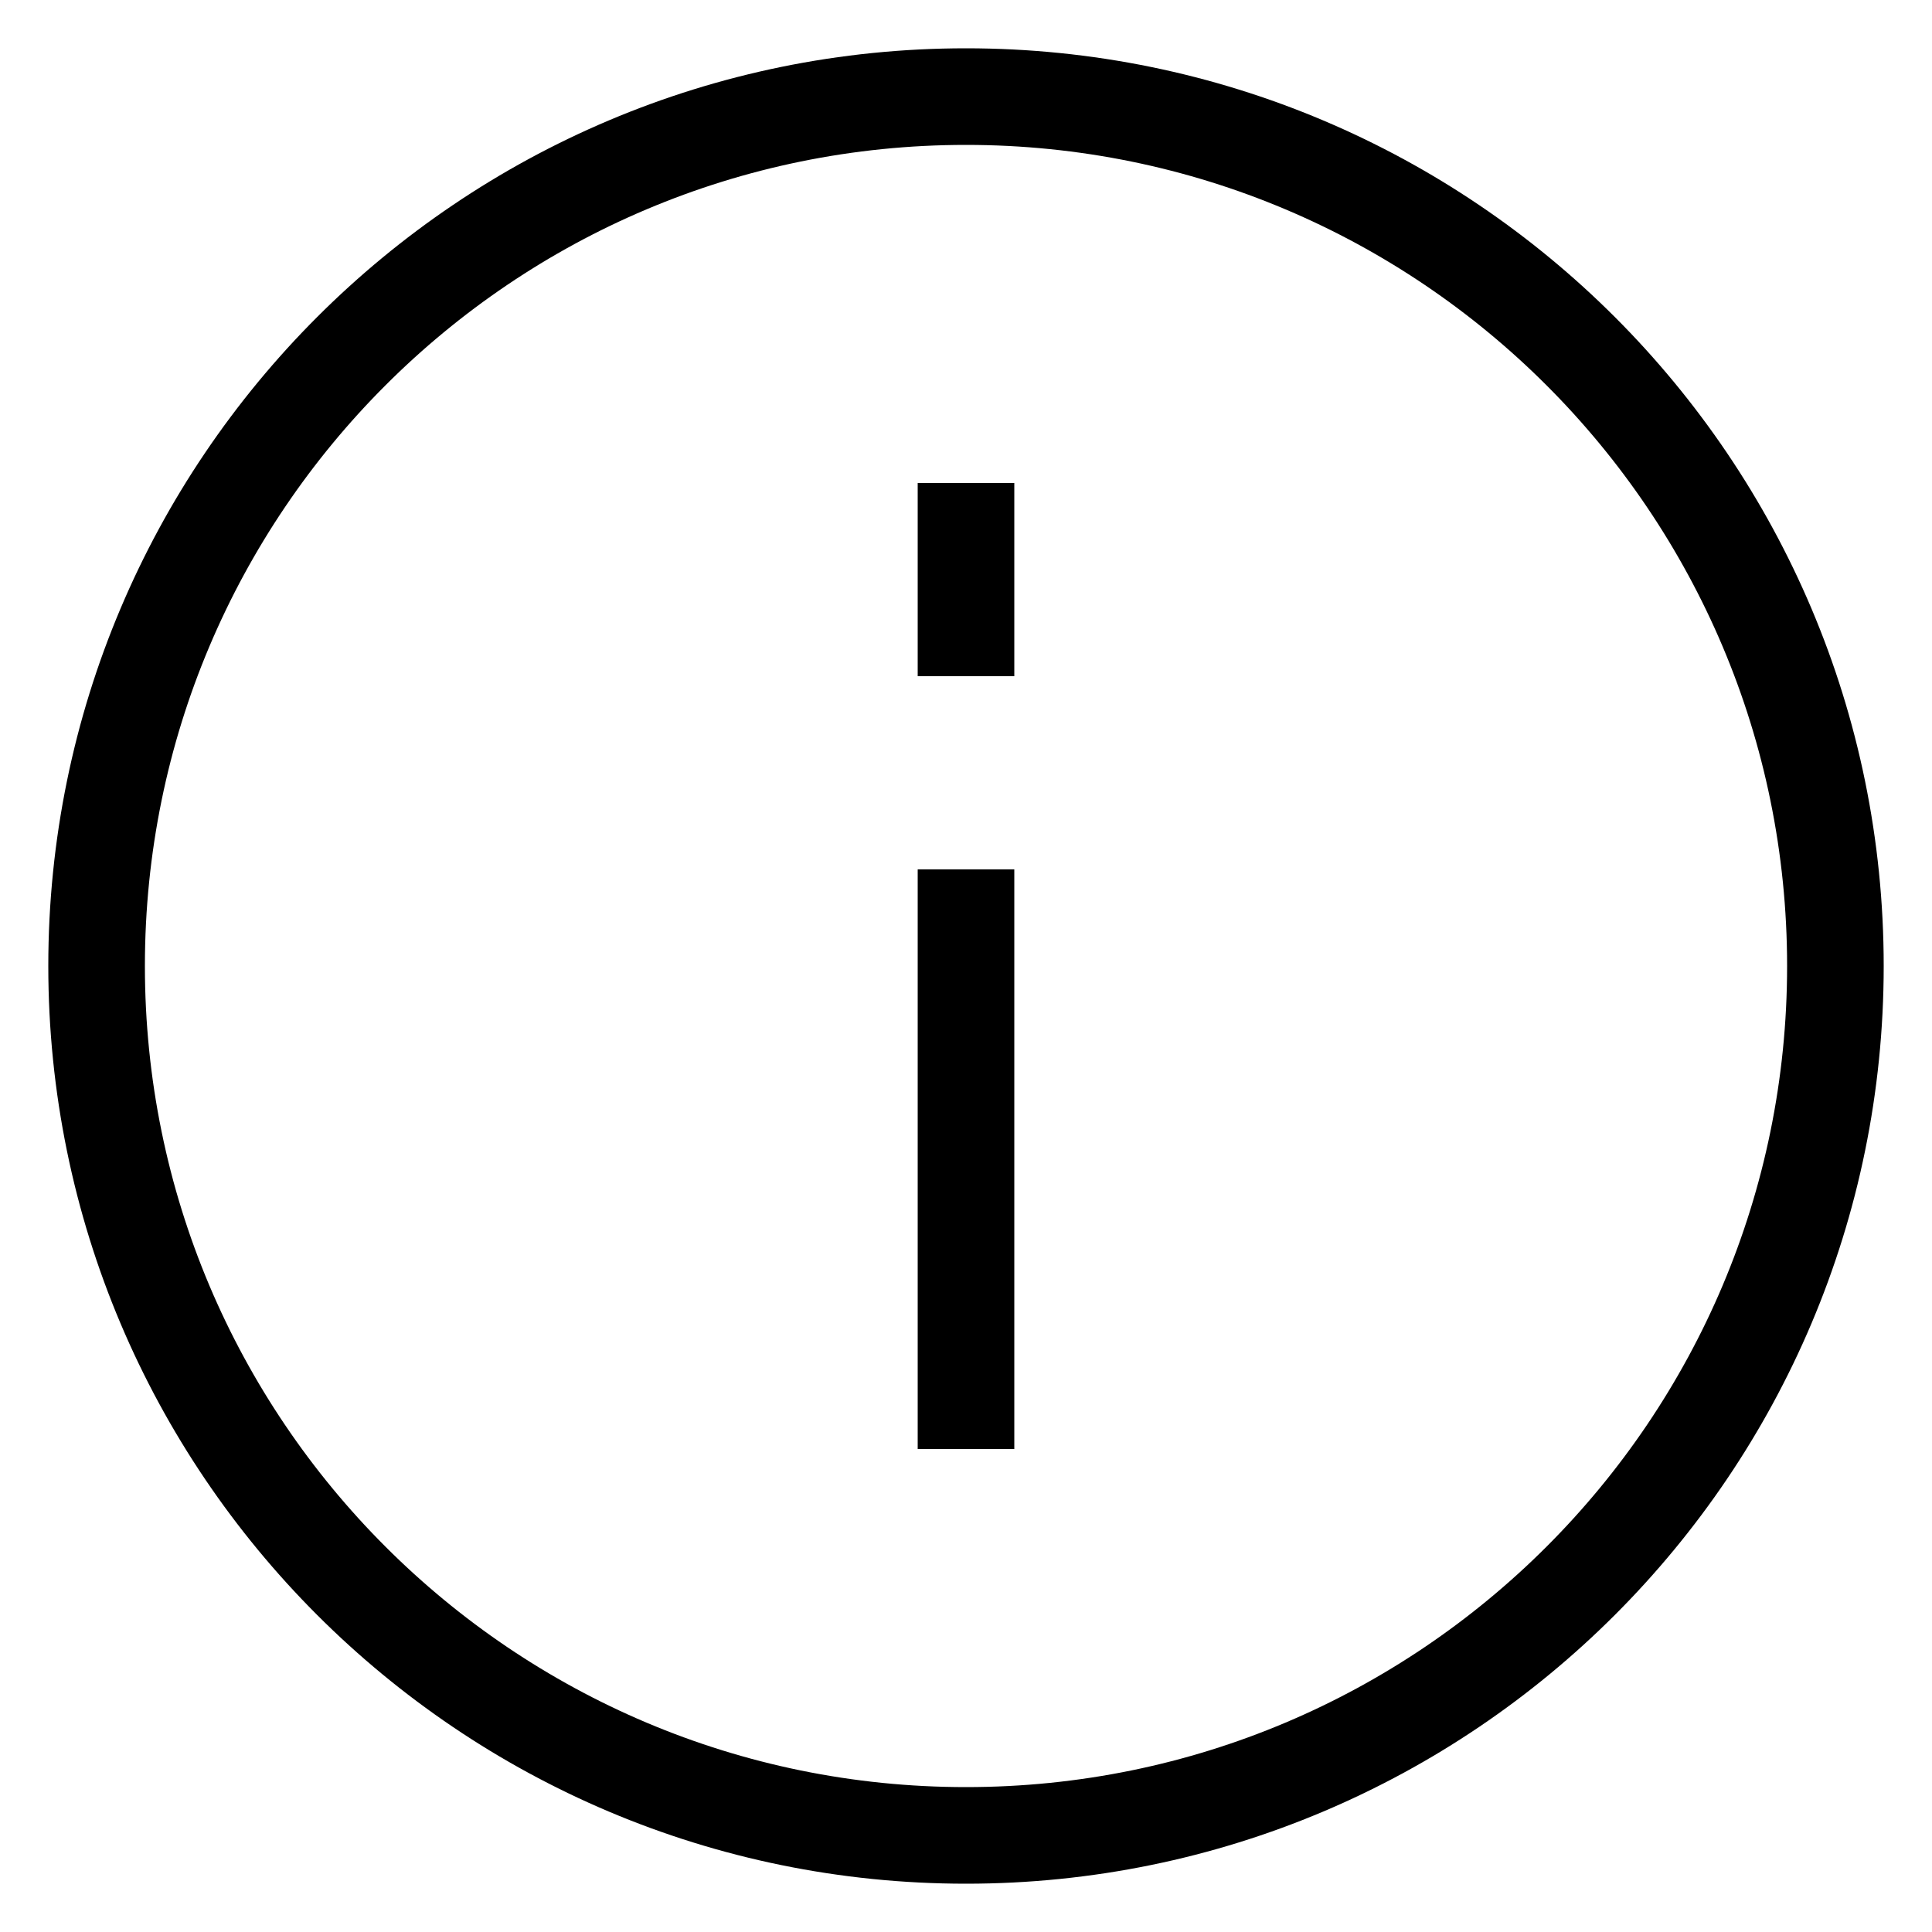
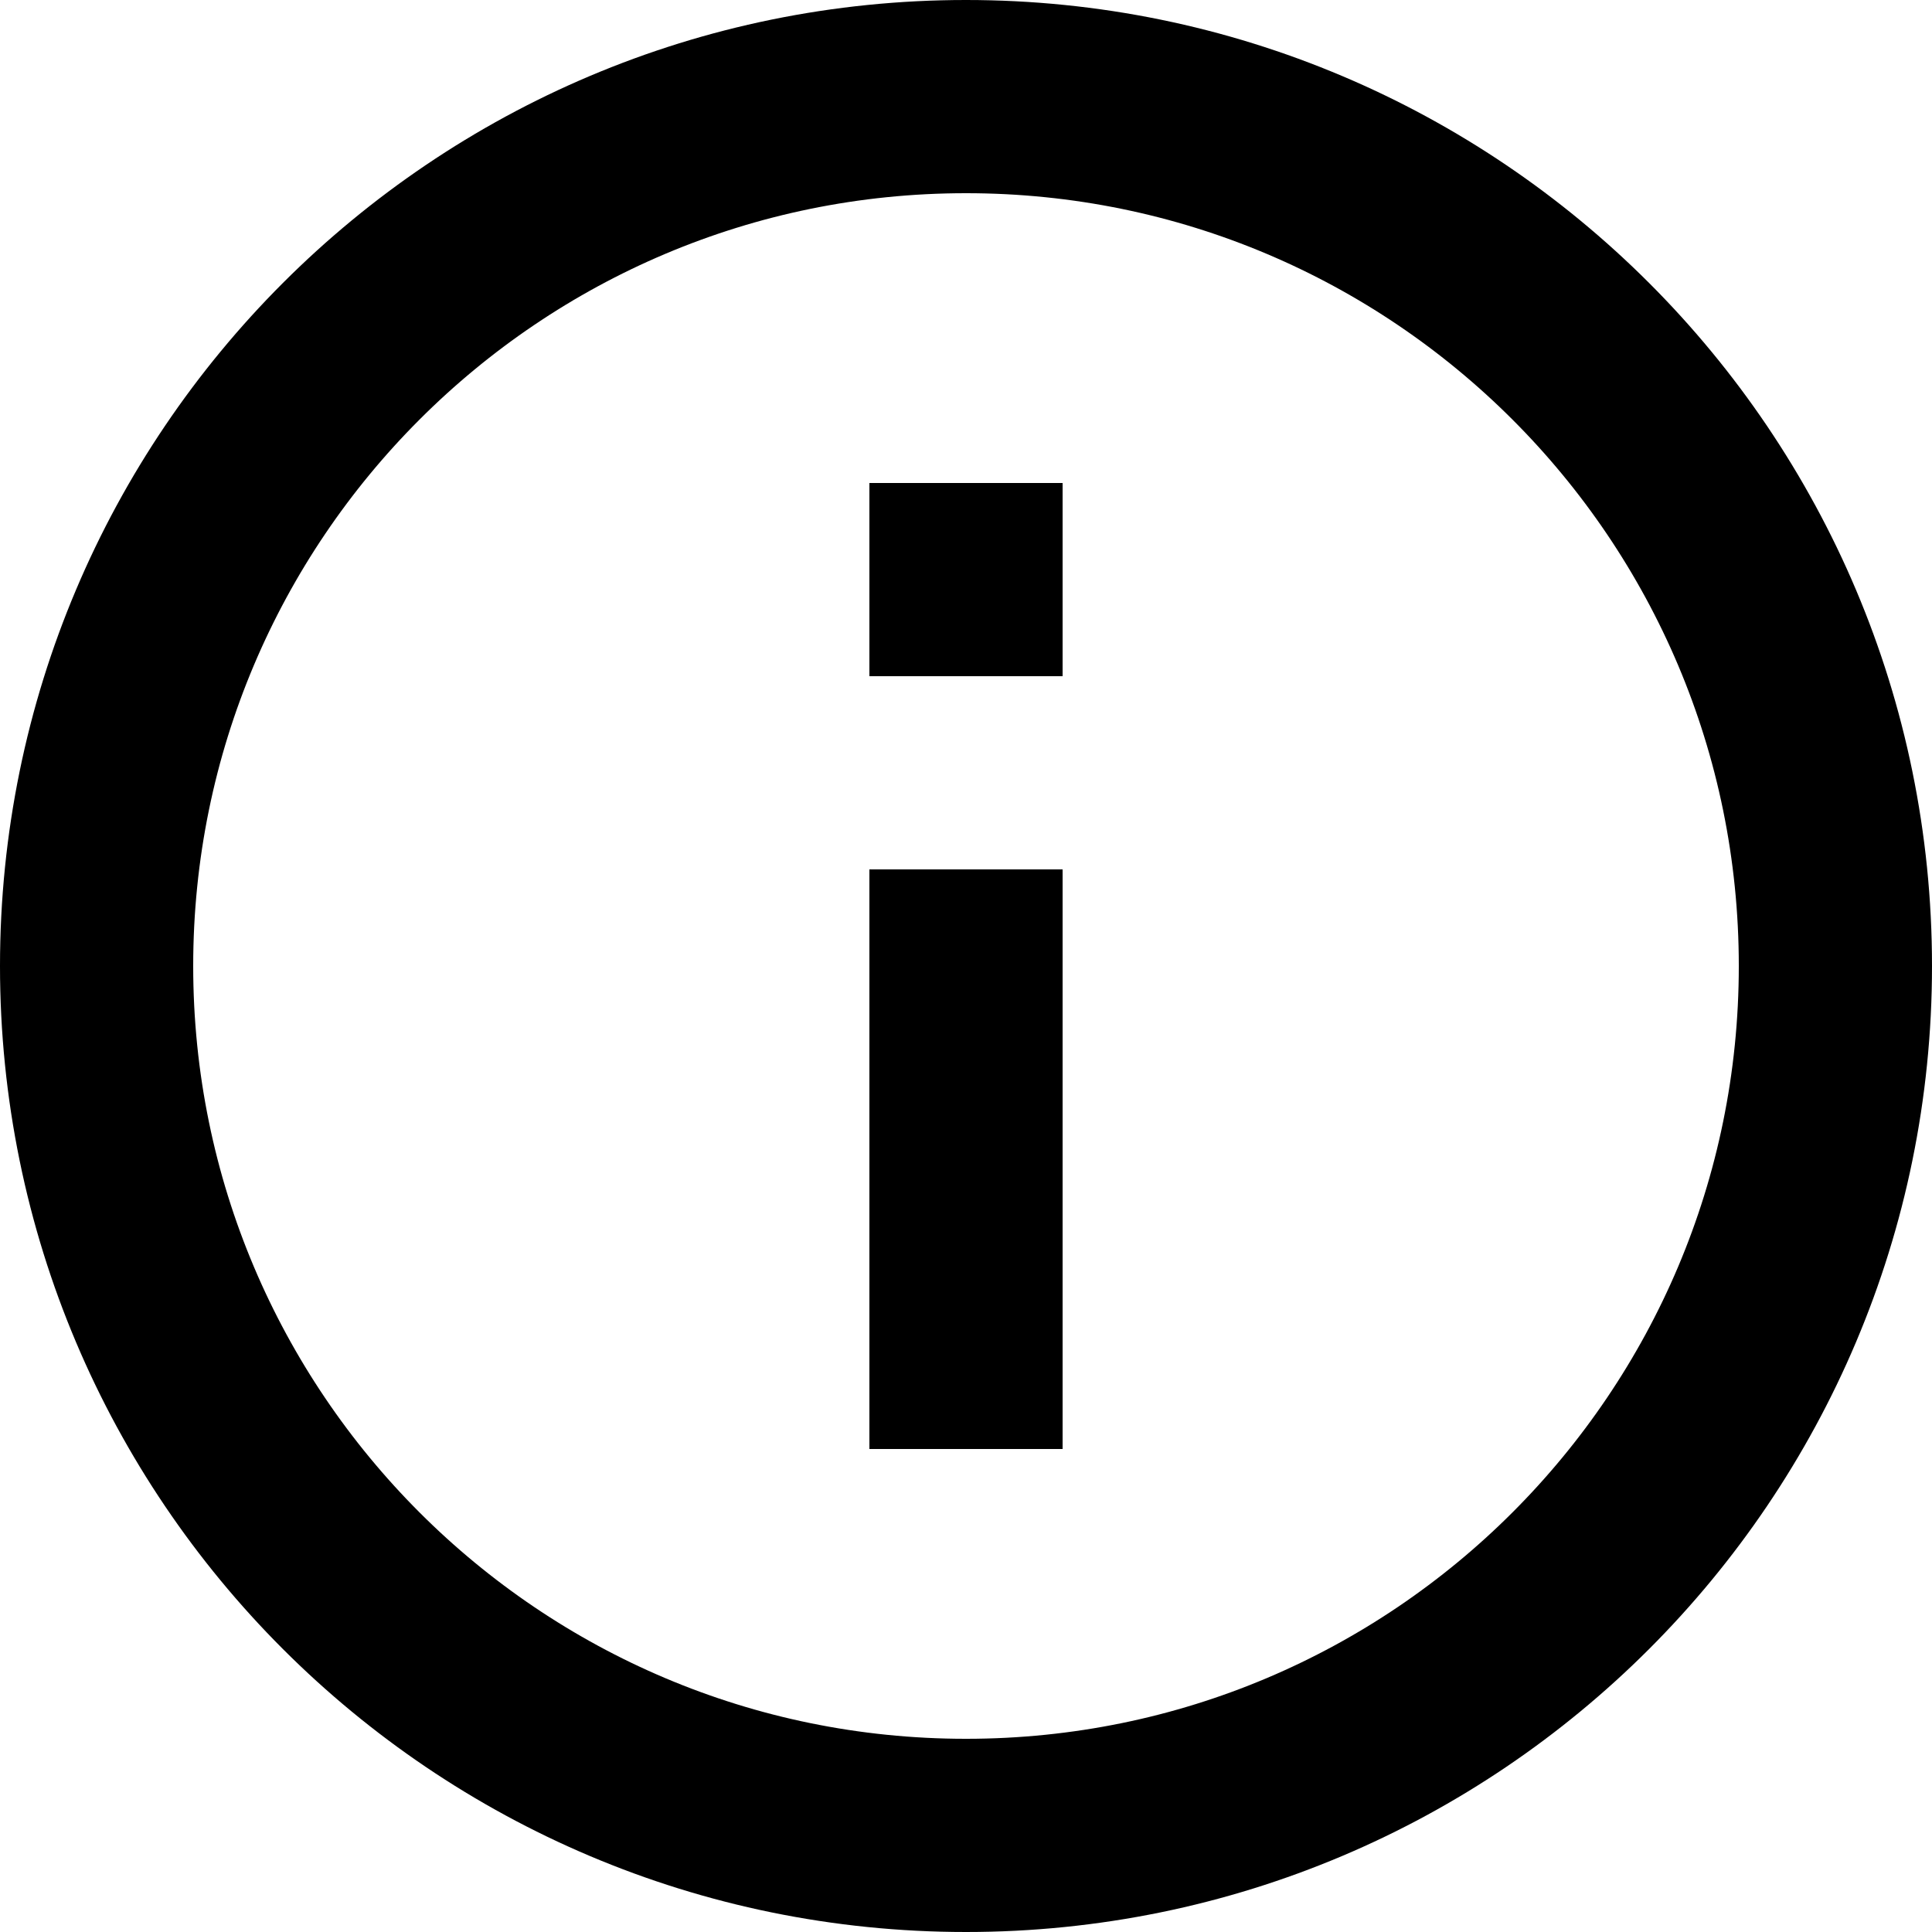
- <svg xmlns="http://www.w3.org/2000/svg" viewBox="0 0 20 20" aria-labelledby="title" width="1em" height="1em" stroke="currentColor" fill="none" strokeWidth="2">
+ <svg xmlns="http://www.w3.org/2000/svg" viewBox="0 0 20 20" aria-labelledby="title" width="1em" height="1em" stroke="currentColor" fill="none" stroke-width="2">
  <path d="M10,1 a9 9 0 0 1 0 18 a9 9 0 0 1 0 -18 M10,5 l0,2 m0,2 0,6" />
</svg>
